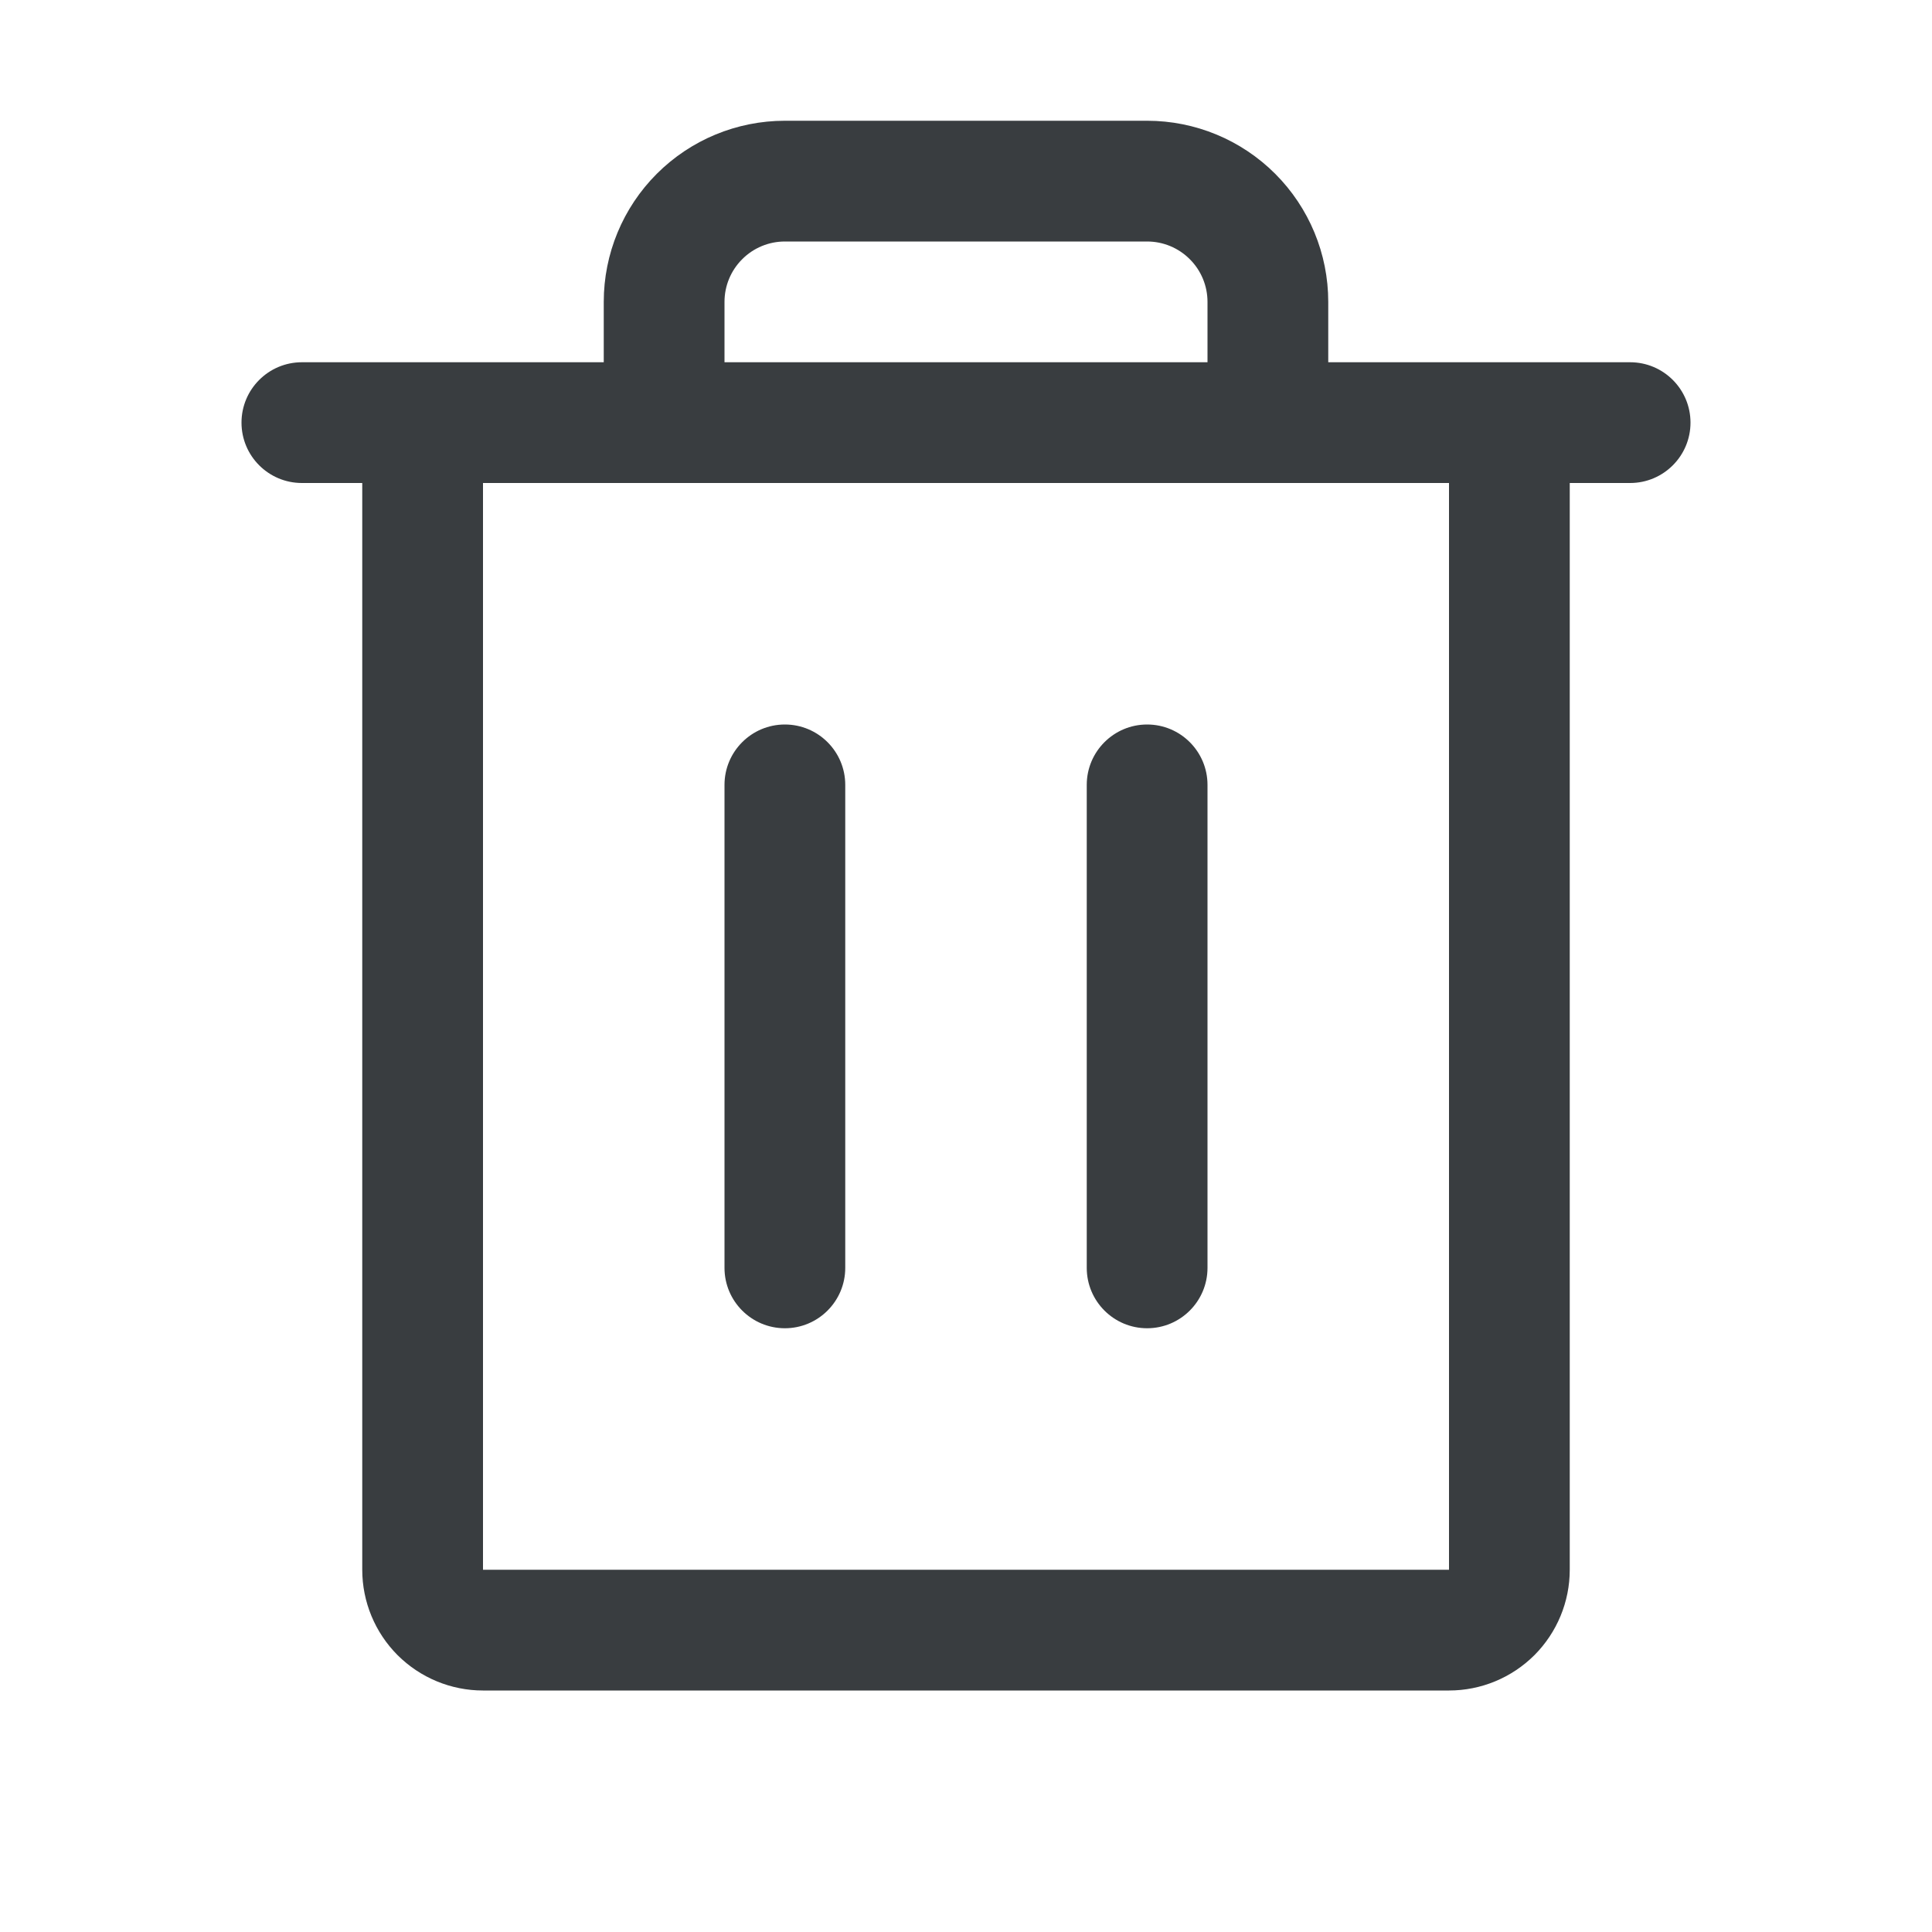
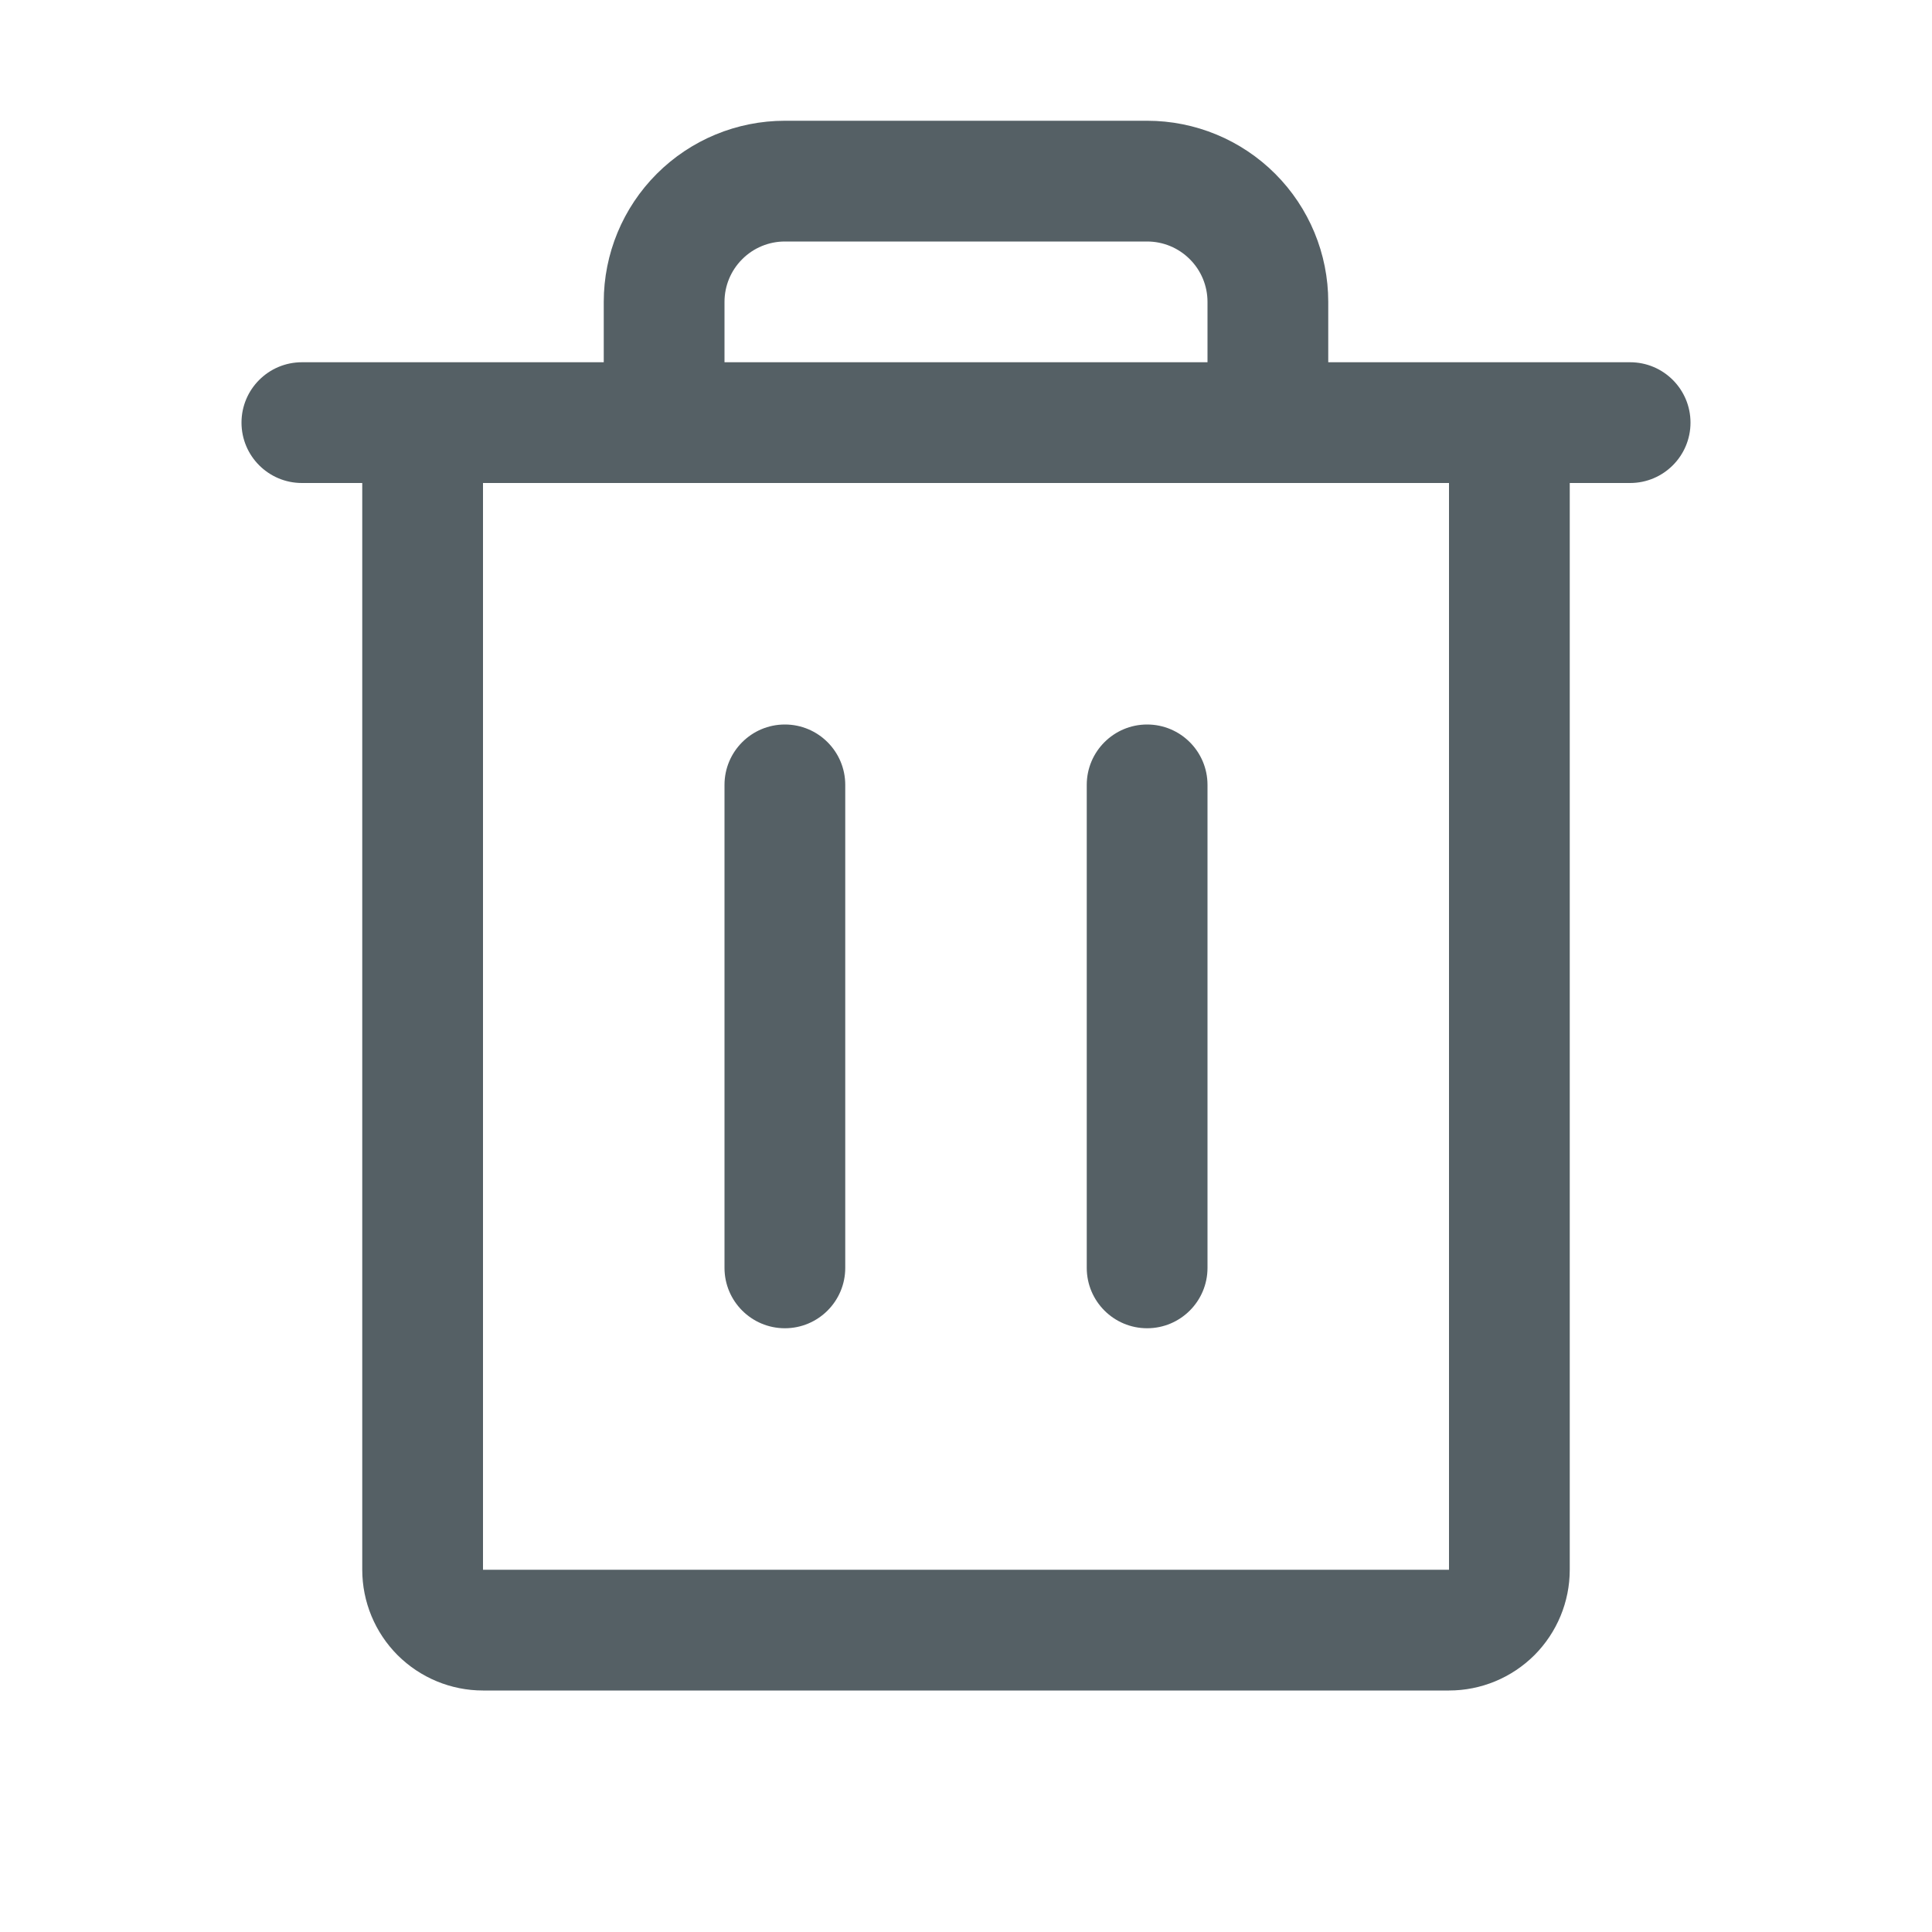
<svg xmlns="http://www.w3.org/2000/svg" width="24" height="24" viewBox="0 0 24 24" fill="none">
-   <path fill-rule="evenodd" clip-rule="evenodd" d="M8.159 2.159C8.581 1.737 9.153 1.5 9.75 1.5H14.25C14.847 1.5 15.419 1.737 15.841 2.159C16.263 2.581 16.5 3.153 16.5 3.75V4.5H20.25C20.664 4.5 21 4.836 21 5.25C21 5.664 20.664 6 20.25 6H19.5V19.5C19.5 19.898 19.342 20.279 19.061 20.561C18.779 20.842 18.398 21 18 21H6C5.602 21 5.221 20.842 4.939 20.561C4.658 20.279 4.5 19.898 4.5 19.5V6H3.75C3.336 6 3 5.664 3 5.25C3 4.836 3.336 4.5 3.75 4.5H7.5V3.75C7.5 3.153 7.737 2.581 8.159 2.159ZM6 6V19.5H18V6H6ZM15 4.5H9V3.75C9 3.551 9.079 3.36 9.22 3.22C9.36 3.079 9.551 3 9.75 3H14.25C14.449 3 14.64 3.079 14.78 3.22C14.921 3.36 15 3.551 15 3.75V4.5ZM9.75 9C10.164 9 10.5 9.336 10.5 9.75V15.75C10.5 16.164 10.164 16.5 9.75 16.5C9.336 16.5 9 16.164 9 15.75V9.75C9 9.336 9.336 9 9.75 9ZM13.5 9.75C13.5 9.336 13.836 9 14.25 9C14.664 9 15 9.336 15 9.75V15.75C15 16.164 14.664 16.5 14.25 16.5C13.836 16.5 13.5 16.164 13.5 15.75V9.75Z" fill="#393D40" />
+   <path fill-rule="evenodd" clip-rule="evenodd" d="M8.159 2.159C8.581 1.737 9.153 1.5 9.75 1.5H14.25C14.847 1.5 15.419 1.737 15.841 2.159C16.263 2.581 16.5 3.153 16.5 3.75V4.5H20.25C20.664 4.5 21 4.836 21 5.25C21 5.664 20.664 6 20.25 6H19.5V19.5C19.5 19.898 19.342 20.279 19.061 20.561C18.779 20.842 18.398 21 18 21H6C5.602 21 5.221 20.842 4.939 20.561C4.658 20.279 4.5 19.898 4.5 19.5V6H3.75C3.336 6 3 5.664 3 5.25C3 4.836 3.336 4.5 3.75 4.5H7.5V3.75C7.5 3.153 7.737 2.581 8.159 2.159ZM6 6V19.5H18V6H6ZM15 4.5H9V3.75C9 3.551 9.079 3.36 9.22 3.22C9.36 3.079 9.551 3 9.75 3H14.25C14.449 3 14.64 3.079 14.78 3.22C14.921 3.36 15 3.551 15 3.75V4.5ZM9.75 9C10.164 9 10.5 9.336 10.5 9.75V15.75C10.5 16.164 10.164 16.5 9.75 16.5C9.336 16.5 9 16.164 9 15.75V9.75C9 9.336 9.336 9 9.75 9ZM13.5 9.75C13.5 9.336 13.836 9 14.25 9C14.664 9 15 9.336 15 9.75V15.75C15 16.164 14.664 16.5 14.25 16.5C13.836 16.5 13.5 16.164 13.5 15.75V9.75Z" fill="#556065" />
</svg>
